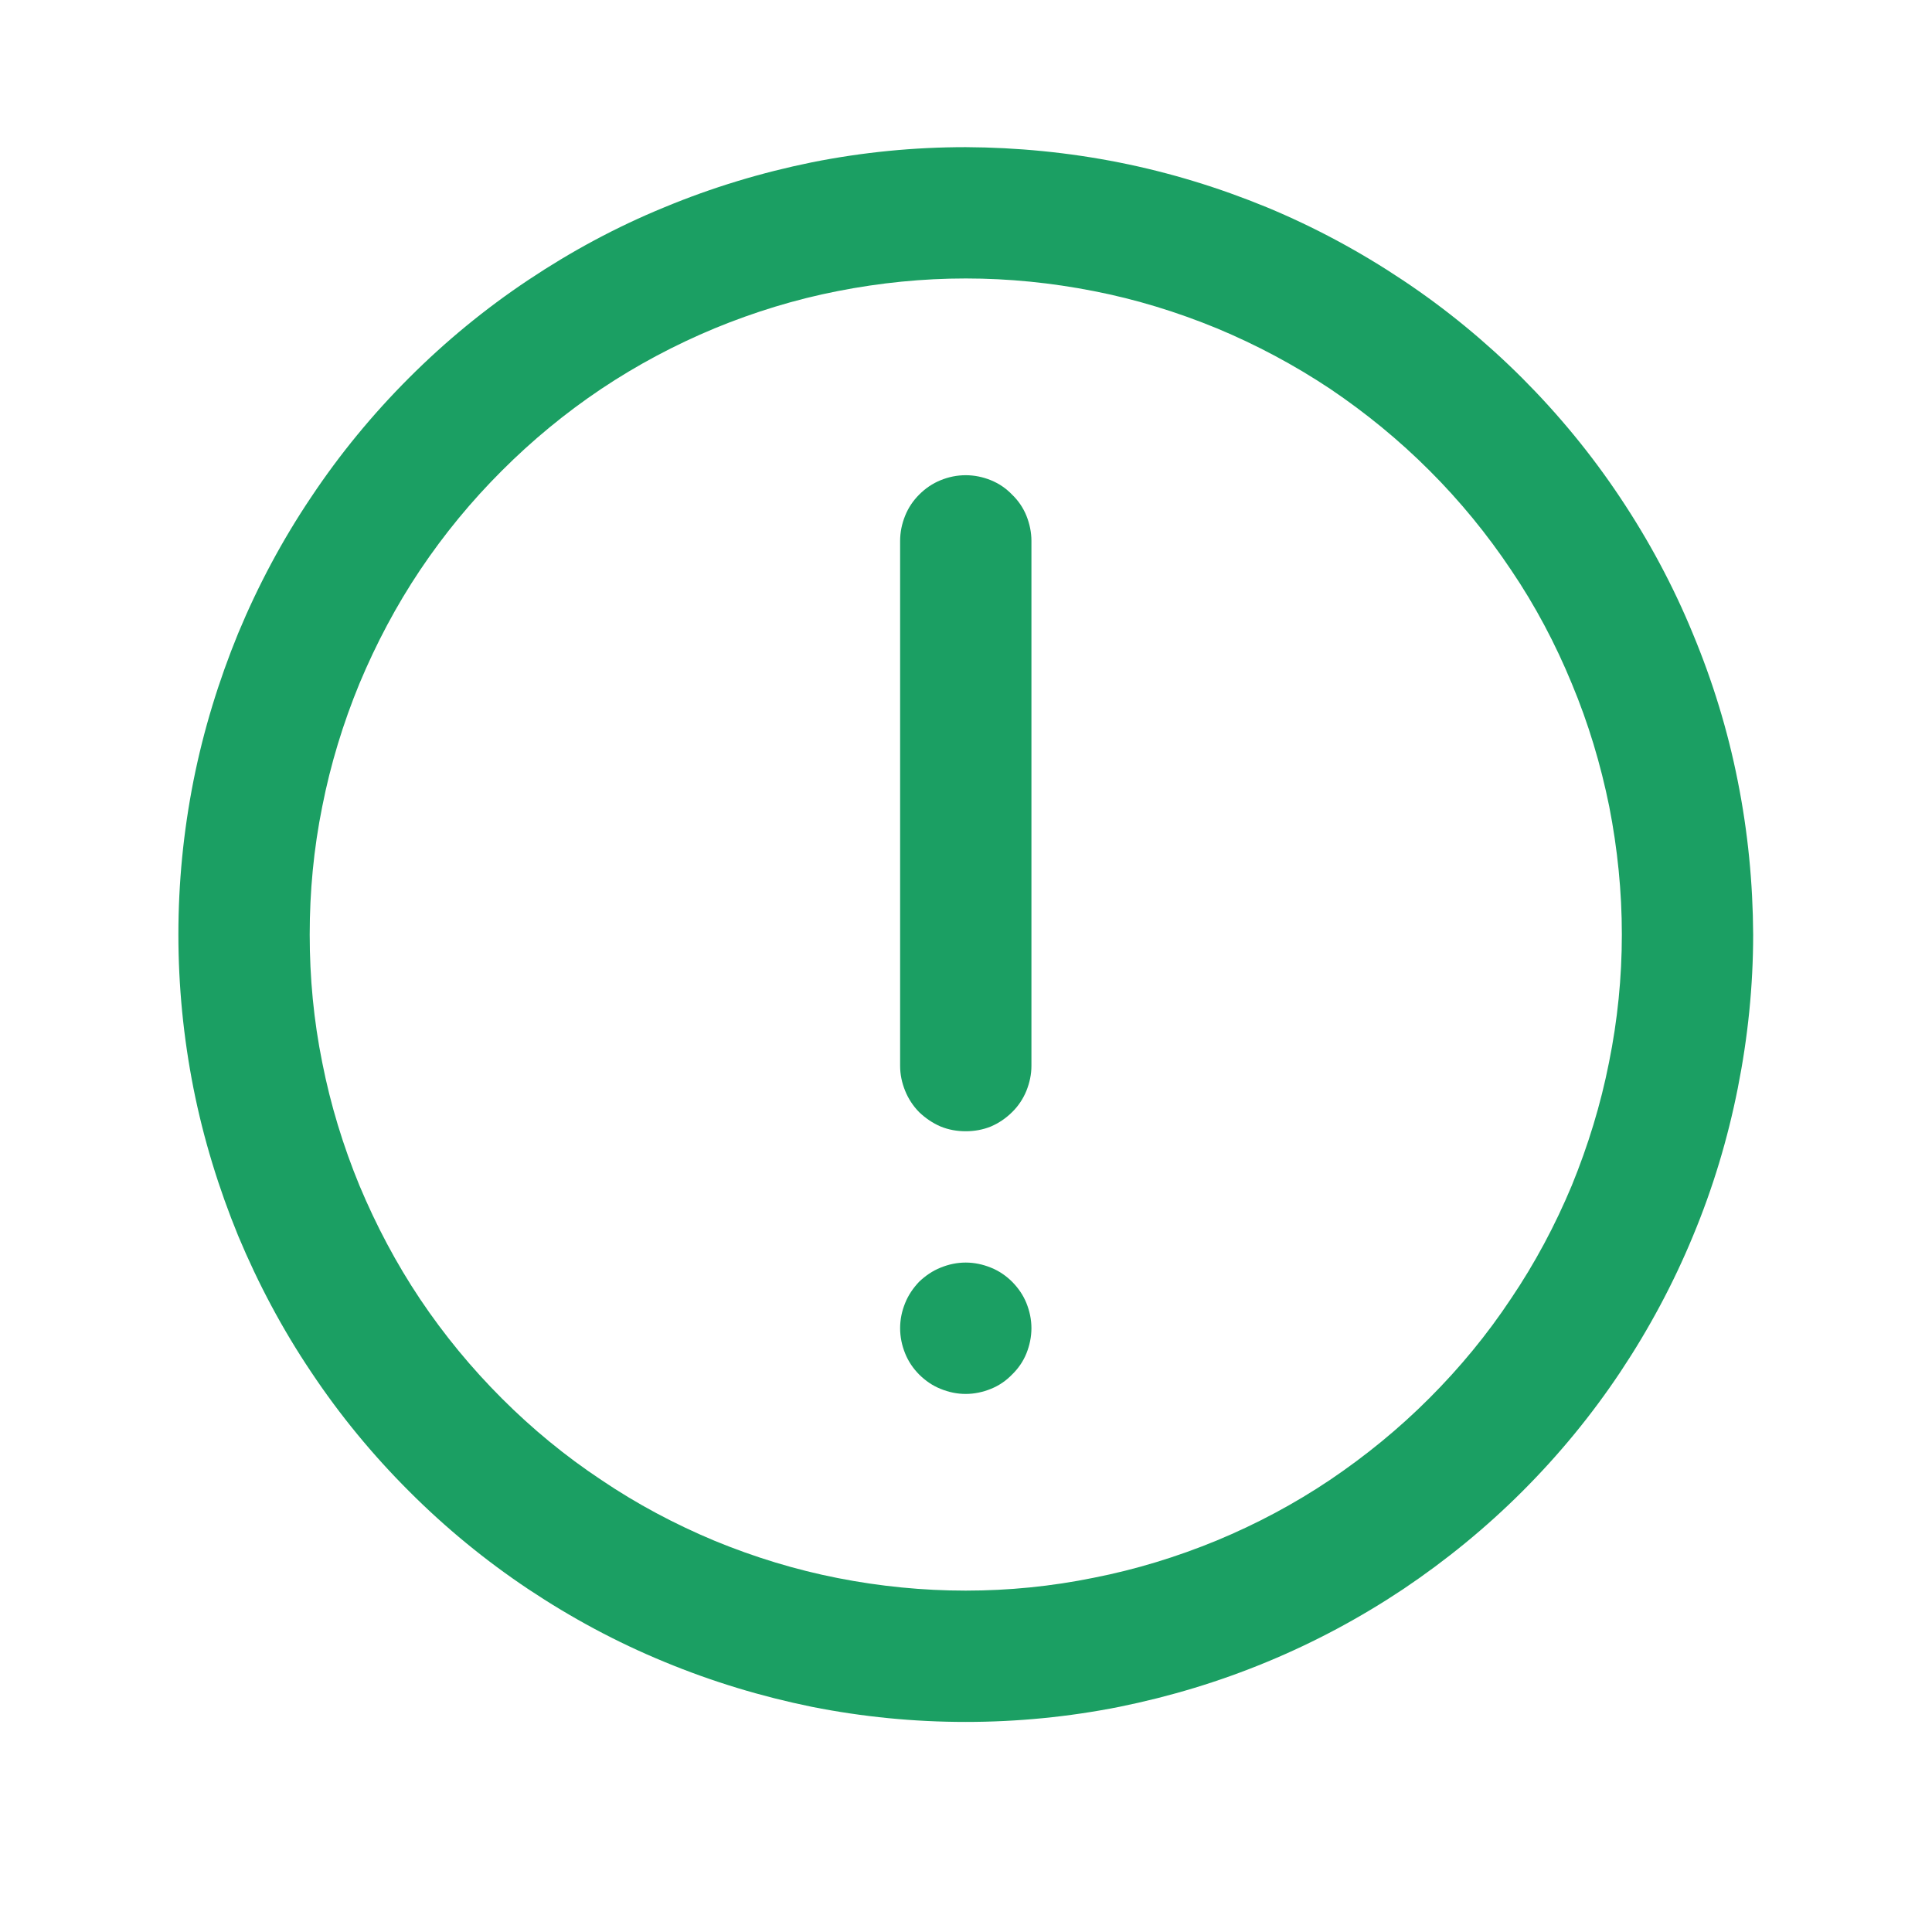
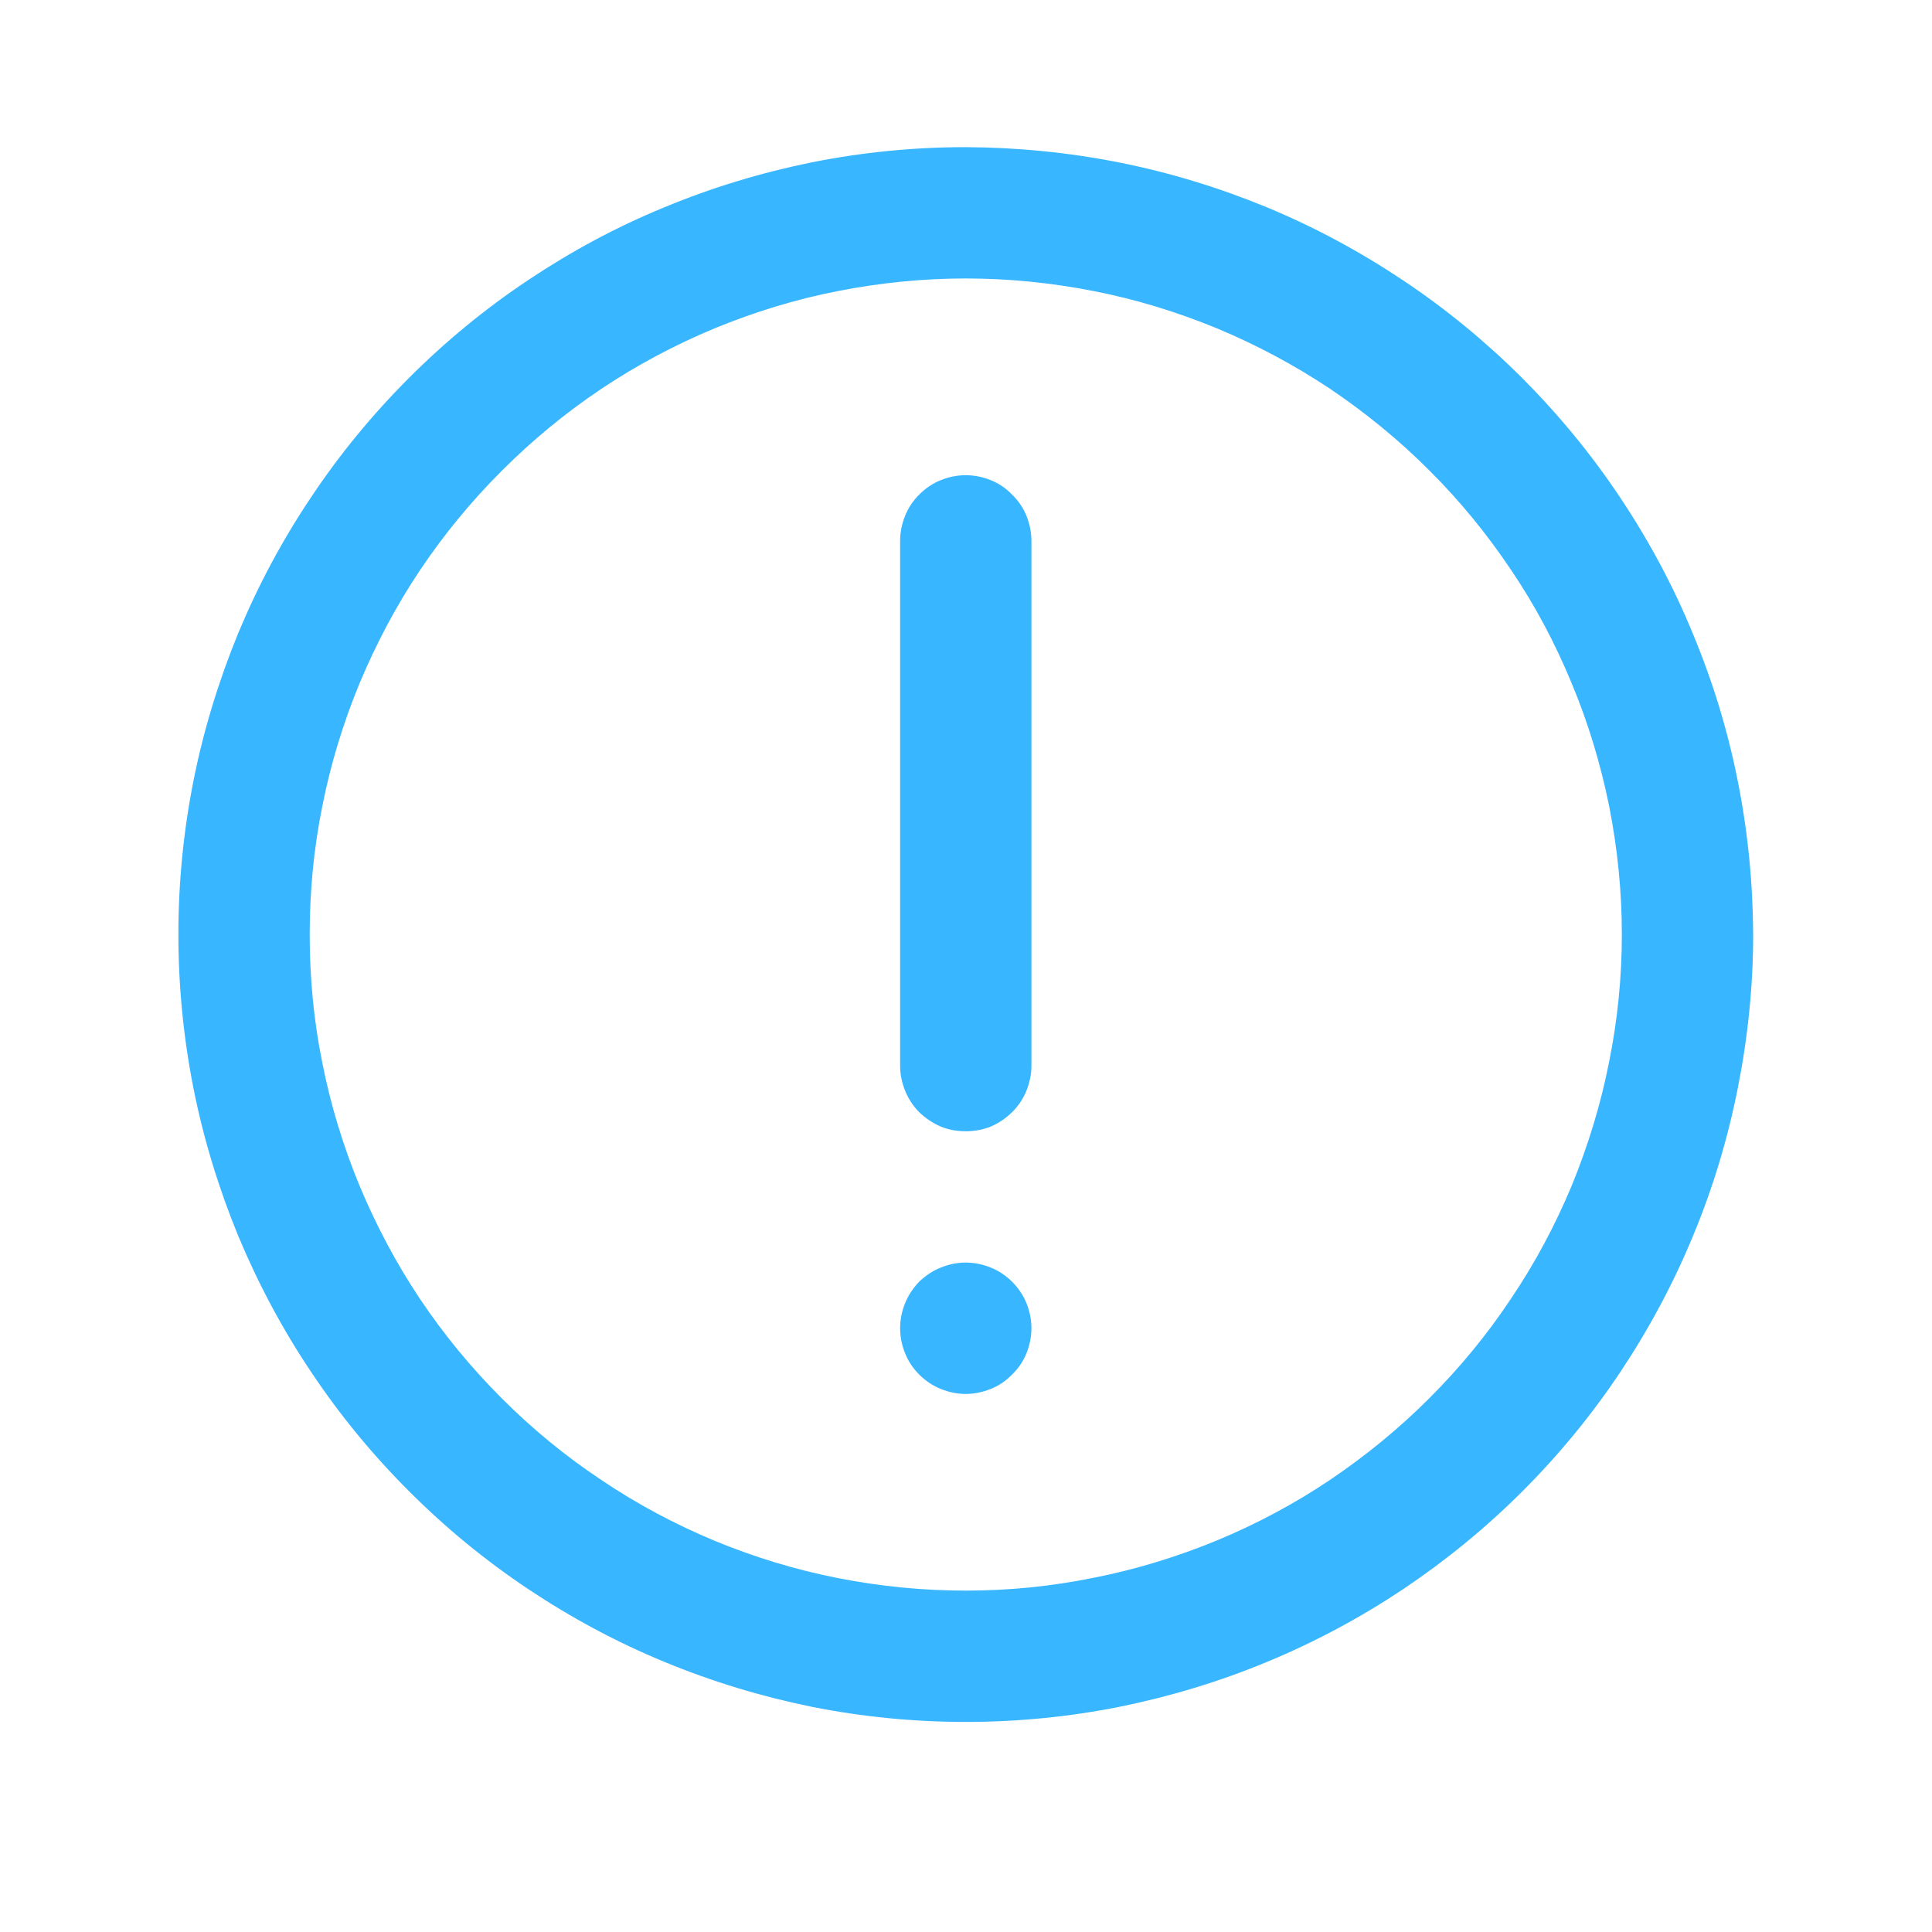
<svg xmlns="http://www.w3.org/2000/svg" width="40" zoomAndPan="magnify" viewBox="0 0 30 30" height="40" preserveAspectRatio="xMidYMid meet" version="1.0">
  <defs>
-     <clipPath id="603e23c22e">
+     <clipPath id="0d4627f7a5">
      <path d="M 2.77 2.285 L 27.449 2.285 L 27.449 26.965 L 2.77 26.965 Z M 2.77 2.285 " clip-rule="nonzero" />
    </clipPath>
  </defs>
-   <g clip-path="url(#603e23c22e)">
-     <path fill="#1b9f63" d="M 14.996 2.285 C 14.191 2.285 13.398 2.363 12.609 2.52 C 11.824 2.68 11.059 2.91 10.316 3.219 C 9.574 3.523 8.871 3.902 8.203 4.348 C 7.535 4.793 6.918 5.301 6.352 5.867 C 5.785 6.434 5.277 7.051 4.832 7.719 C 4.383 8.387 4.008 9.09 3.699 9.832 C 3.395 10.574 3.16 11.34 3.004 12.125 C 2.848 12.914 2.77 13.707 2.77 14.512 C 2.77 15.312 2.848 16.109 3.004 16.898 C 3.16 17.684 3.395 18.449 3.699 19.191 C 4.008 19.93 4.383 20.637 4.832 21.305 C 5.277 21.973 5.785 22.59 6.352 23.156 C 6.918 23.723 7.535 24.23 8.203 24.676 C 8.871 25.121 9.574 25.5 10.316 25.805 C 11.059 26.113 11.824 26.344 12.609 26.504 C 13.398 26.66 14.191 26.738 14.996 26.738 C 15.797 26.738 16.594 26.66 17.379 26.504 C 18.168 26.344 18.934 26.113 19.676 25.805 C 20.414 25.5 21.121 25.121 21.789 24.676 C 22.453 24.23 23.074 23.723 23.641 23.156 C 24.207 22.59 24.715 21.973 25.16 21.305 C 25.605 20.637 25.984 19.93 26.289 19.191 C 26.598 18.449 26.828 17.684 26.984 16.898 C 27.141 16.109 27.223 15.312 27.223 14.512 C 27.219 13.711 27.141 12.914 26.984 12.129 C 26.828 11.34 26.594 10.578 26.285 9.836 C 25.98 9.094 25.602 8.391 25.156 7.723 C 24.711 7.055 24.203 6.438 23.637 5.871 C 23.07 5.305 22.453 4.797 21.785 4.352 C 21.117 3.906 20.414 3.527 19.672 3.219 C 18.93 2.914 18.168 2.68 17.379 2.523 C 16.594 2.367 15.797 2.289 14.996 2.285 Z M 14.996 24.699 C 14.328 24.699 13.664 24.633 13.008 24.504 C 12.352 24.375 11.715 24.18 11.098 23.926 C 10.48 23.668 9.891 23.355 9.336 22.98 C 8.777 22.609 8.266 22.188 7.793 21.715 C 7.32 21.242 6.895 20.727 6.523 20.172 C 6.152 19.617 5.84 19.027 5.582 18.41 C 5.328 17.793 5.133 17.156 5.004 16.5 C 4.871 15.844 4.809 15.18 4.809 14.512 C 4.809 13.844 4.871 13.18 5.004 12.523 C 5.133 11.867 5.328 11.23 5.582 10.613 C 5.84 9.996 6.152 9.406 6.523 8.852 C 6.895 8.297 7.32 7.781 7.793 7.309 C 8.266 6.836 8.777 6.414 9.336 6.039 C 9.891 5.668 10.48 5.355 11.098 5.098 C 11.715 4.844 12.352 4.648 13.008 4.52 C 13.664 4.391 14.328 4.324 14.996 4.324 C 15.664 4.324 16.328 4.391 16.984 4.52 C 17.641 4.648 18.277 4.844 18.895 5.098 C 19.512 5.355 20.098 5.668 20.656 6.039 C 21.211 6.414 21.727 6.836 22.199 7.309 C 22.672 7.781 23.094 8.297 23.465 8.852 C 23.84 9.406 24.152 9.996 24.406 10.613 C 24.664 11.23 24.855 11.867 24.988 12.523 C 25.117 13.18 25.184 13.844 25.184 14.512 C 25.184 15.18 25.117 15.844 24.984 16.5 C 24.855 17.152 24.66 17.789 24.406 18.41 C 24.148 19.027 23.836 19.613 23.461 20.168 C 23.09 20.727 22.668 21.238 22.195 21.711 C 21.723 22.184 21.207 22.605 20.652 22.98 C 20.098 23.352 19.512 23.664 18.891 23.922 C 18.273 24.176 17.637 24.371 16.98 24.5 C 16.328 24.633 15.664 24.699 14.996 24.699 Z M 14.996 24.699 " fill-opacity="1" fill-rule="nonzero" />
+   <g clip-path="url(#0d4627f7a5)">
+     <path fill="#38b6ff" d="M 14.996 2.285 C 14.191 2.285 13.398 2.363 12.609 2.52 C 11.824 2.68 11.059 2.91 10.316 3.219 C 9.574 3.523 8.871 3.902 8.203 4.348 C 7.535 4.793 6.918 5.301 6.352 5.867 C 5.785 6.434 5.277 7.051 4.832 7.719 C 4.383 8.387 4.008 9.09 3.699 9.832 C 3.395 10.574 3.16 11.34 3.004 12.125 C 2.848 12.914 2.77 13.707 2.77 14.512 C 2.77 15.312 2.848 16.109 3.004 16.898 C 3.16 17.684 3.395 18.449 3.699 19.191 C 4.008 19.93 4.383 20.637 4.832 21.305 C 5.277 21.973 5.785 22.59 6.352 23.156 C 6.918 23.723 7.535 24.23 8.203 24.676 C 8.871 25.121 9.574 25.5 10.316 25.805 C 11.059 26.113 11.824 26.344 12.609 26.504 C 13.398 26.66 14.191 26.738 14.996 26.738 C 15.797 26.738 16.594 26.66 17.379 26.504 C 18.168 26.344 18.934 26.113 19.676 25.805 C 20.414 25.5 21.121 25.121 21.789 24.676 C 22.453 24.23 23.074 23.723 23.641 23.156 C 24.207 22.59 24.715 21.973 25.16 21.305 C 25.605 20.637 25.984 19.93 26.289 19.191 C 26.598 18.449 26.828 17.684 26.984 16.898 C 27.141 16.109 27.223 15.312 27.223 14.512 C 27.219 13.711 27.141 12.914 26.984 12.129 C 26.828 11.34 26.594 10.578 26.285 9.836 C 25.98 9.094 25.602 8.391 25.156 7.723 C 24.711 7.055 24.203 6.438 23.637 5.871 C 23.07 5.305 22.453 4.797 21.785 4.352 C 21.117 3.906 20.414 3.527 19.672 3.219 C 18.93 2.914 18.168 2.68 17.379 2.523 C 16.594 2.367 15.797 2.289 14.996 2.285 Z M 14.996 24.699 C 14.328 24.699 13.664 24.633 13.008 24.504 C 12.352 24.375 11.715 24.18 11.098 23.926 C 10.48 23.668 9.891 23.355 9.336 22.98 C 8.777 22.609 8.266 22.188 7.793 21.715 C 7.32 21.242 6.895 20.727 6.523 20.172 C 6.152 19.617 5.84 19.027 5.582 18.41 C 5.328 17.793 5.133 17.156 5.004 16.5 C 4.871 15.844 4.809 15.18 4.809 14.512 C 4.809 13.844 4.871 13.18 5.004 12.523 C 5.133 11.867 5.328 11.23 5.582 10.613 C 5.84 9.996 6.152 9.406 6.523 8.852 C 6.895 8.297 7.32 7.781 7.793 7.309 C 8.266 6.836 8.777 6.414 9.336 6.039 C 9.891 5.668 10.48 5.355 11.098 5.098 C 11.715 4.844 12.352 4.648 13.008 4.52 C 13.664 4.391 14.328 4.324 14.996 4.324 C 15.664 4.324 16.328 4.391 16.984 4.52 C 17.641 4.648 18.277 4.844 18.895 5.098 C 19.512 5.355 20.098 5.668 20.656 6.039 C 21.211 6.414 21.727 6.836 22.199 7.309 C 22.672 7.781 23.094 8.297 23.465 8.852 C 23.84 9.406 24.152 9.996 24.406 10.613 C 24.664 11.23 24.855 11.867 24.988 12.523 C 25.117 13.18 25.184 13.844 25.184 14.512 C 25.184 15.18 25.117 15.844 24.984 16.5 C 24.855 17.152 24.66 17.789 24.406 18.41 C 24.148 19.027 23.836 19.613 23.461 20.168 C 23.09 20.727 22.668 21.238 22.195 21.711 C 21.723 22.184 21.207 22.605 20.652 22.98 C 20.098 23.352 19.512 23.664 18.891 23.922 C 18.273 24.176 17.637 24.371 16.98 24.5 C 16.328 24.633 15.664 24.699 14.996 24.699 Z M 14.996 24.699 " fill-opacity="1" fill-rule="nonzero" />
  </g>
-   <path fill="#1b9f63" d="M 14.996 7.379 C 14.859 7.379 14.73 7.406 14.605 7.457 C 14.48 7.508 14.371 7.582 14.273 7.68 C 14.18 7.773 14.105 7.883 14.055 8.008 C 14.004 8.133 13.977 8.266 13.977 8.398 L 13.977 16.551 C 13.977 16.684 14.004 16.812 14.055 16.938 C 14.105 17.062 14.18 17.176 14.273 17.27 C 14.371 17.363 14.48 17.438 14.605 17.492 C 14.73 17.543 14.859 17.566 14.996 17.566 C 15.129 17.566 15.262 17.543 15.387 17.492 C 15.512 17.438 15.621 17.363 15.715 17.27 C 15.812 17.176 15.887 17.062 15.938 16.938 C 15.988 16.812 16.016 16.684 16.016 16.551 L 16.016 8.398 C 16.016 8.266 15.988 8.133 15.938 8.008 C 15.887 7.883 15.812 7.773 15.715 7.68 C 15.621 7.582 15.512 7.508 15.387 7.457 C 15.262 7.406 15.129 7.379 14.996 7.379 Z M 14.996 7.379 " fill-opacity="1" fill-rule="nonzero" />
-   <path fill="#1b9f63" d="M 14.996 19.605 C 15.129 19.605 15.262 19.633 15.387 19.684 C 15.512 19.734 15.621 19.809 15.715 19.902 C 15.812 20 15.887 20.109 15.938 20.234 C 15.988 20.359 16.016 20.488 16.016 20.625 C 16.016 20.758 15.988 20.891 15.938 21.016 C 15.887 21.141 15.812 21.25 15.715 21.344 C 15.621 21.441 15.512 21.516 15.387 21.566 C 15.262 21.617 15.129 21.645 14.996 21.645 C 14.859 21.645 14.73 21.617 14.605 21.566 C 14.48 21.516 14.371 21.441 14.273 21.344 C 14.18 21.25 14.105 21.141 14.055 21.016 C 14.004 20.891 13.977 20.758 13.977 20.625 C 13.977 20.488 14.004 20.359 14.055 20.234 C 14.105 20.109 14.18 20 14.273 19.902 C 14.371 19.809 14.48 19.734 14.605 19.684 C 14.73 19.633 14.859 19.605 14.996 19.605 Z M 14.996 19.605 " fill-opacity="1" fill-rule="nonzero" />
+   <path fill="#38b6ff" d="M 14.996 7.379 C 14.859 7.379 14.73 7.406 14.605 7.457 C 14.48 7.508 14.371 7.582 14.273 7.68 C 14.18 7.773 14.105 7.883 14.055 8.008 C 14.004 8.133 13.977 8.266 13.977 8.398 L 13.977 16.551 C 13.977 16.684 14.004 16.812 14.055 16.938 C 14.105 17.062 14.18 17.176 14.273 17.27 C 14.371 17.363 14.48 17.438 14.605 17.492 C 14.73 17.543 14.859 17.566 14.996 17.566 C 15.129 17.566 15.262 17.543 15.387 17.492 C 15.512 17.438 15.621 17.363 15.715 17.27 C 15.812 17.176 15.887 17.062 15.938 16.938 C 15.988 16.812 16.016 16.684 16.016 16.551 L 16.016 8.398 C 16.016 8.266 15.988 8.133 15.938 8.008 C 15.887 7.883 15.812 7.773 15.715 7.68 C 15.621 7.582 15.512 7.508 15.387 7.457 C 15.262 7.406 15.129 7.379 14.996 7.379 Z M 14.996 7.379 " fill-opacity="1" fill-rule="nonzero" />
+   <path fill="#38b6ff" d="M 14.996 19.605 C 15.129 19.605 15.262 19.633 15.387 19.684 C 15.512 19.734 15.621 19.809 15.715 19.902 C 15.812 20 15.887 20.109 15.938 20.234 C 15.988 20.359 16.016 20.488 16.016 20.625 C 16.016 20.758 15.988 20.891 15.938 21.016 C 15.887 21.141 15.812 21.25 15.715 21.344 C 15.621 21.441 15.512 21.516 15.387 21.566 C 15.262 21.617 15.129 21.645 14.996 21.645 C 14.859 21.645 14.73 21.617 14.605 21.566 C 14.48 21.516 14.371 21.441 14.273 21.344 C 14.18 21.25 14.105 21.141 14.055 21.016 C 14.004 20.891 13.977 20.758 13.977 20.625 C 13.977 20.488 14.004 20.359 14.055 20.234 C 14.105 20.109 14.18 20 14.273 19.902 C 14.371 19.809 14.48 19.734 14.605 19.684 C 14.73 19.633 14.859 19.605 14.996 19.605 Z M 14.996 19.605 " fill-opacity="1" fill-rule="nonzero" />
</svg>
